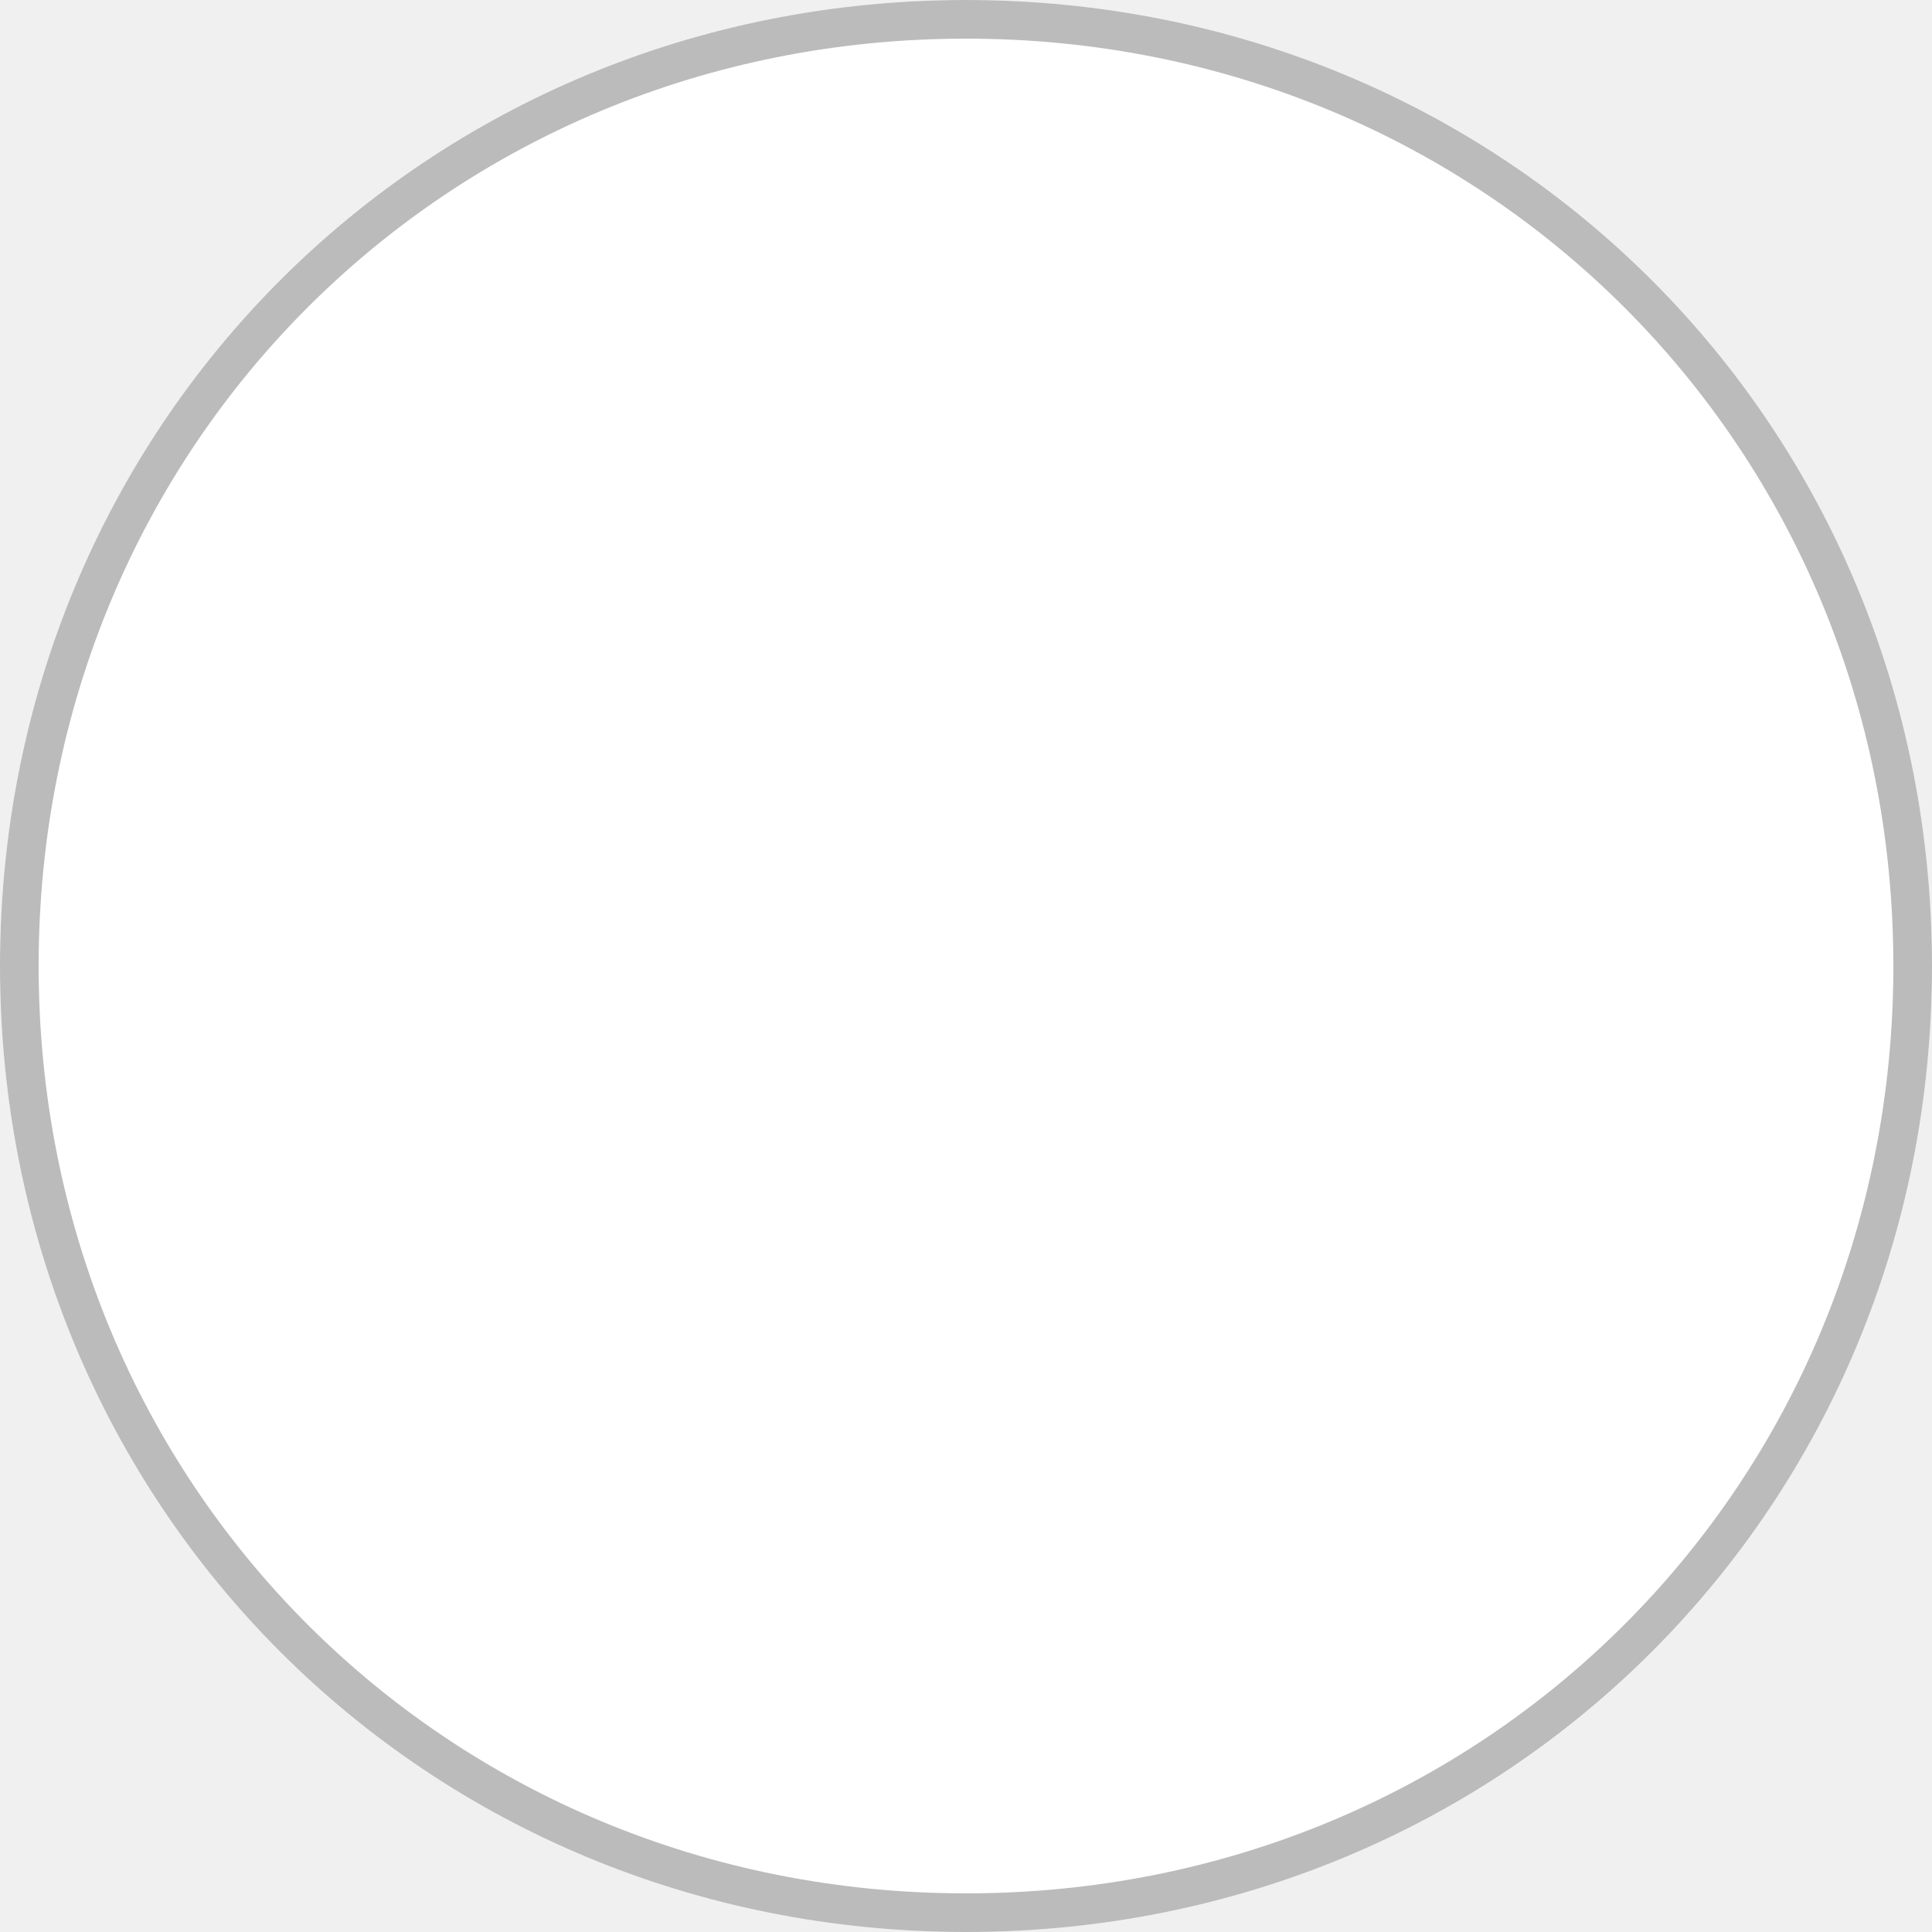
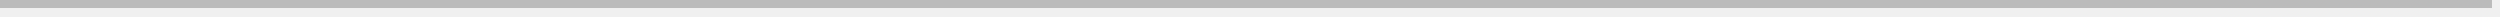
- <svg xmlns="http://www.w3.org/2000/svg" version="1.1" width="50px" height="50px">
-   <g transform="matrix(1 0 0 1 -32 -20 )">
-     <path d="M 57 20  C 71 20  82 31  82 45  C 82 59  71 70  57 70  C 43 70  32 59  32 45  C 32 31  43 20  57 20  Z " fill-rule="nonzero" fill="#ffffff" stroke="none" />
-     <path d="M 57 20.5  C 70.72 20.5  81.5 31.28  81.5 45  C 81.5 58.72  70.72 69.5  57 69.5  C 43.28 69.5  32.5 58.72  32.5 45  C 32.5 31.28  43.28 20.5  57 20.5  Z " stroke-width="1" stroke="#bbbbbb" fill="none" />
+ <svg xmlns="http://www.w3.org/2000/svg" version="1.1" width="312px" height="2px">
+   <g transform="matrix(1 0 0 1 -32 -222 )">
+     <path d="M 32 222.5  L 343 222.5  " stroke-width="1" stroke="#bbbbbb" fill="none" />
  </g>
</svg>
